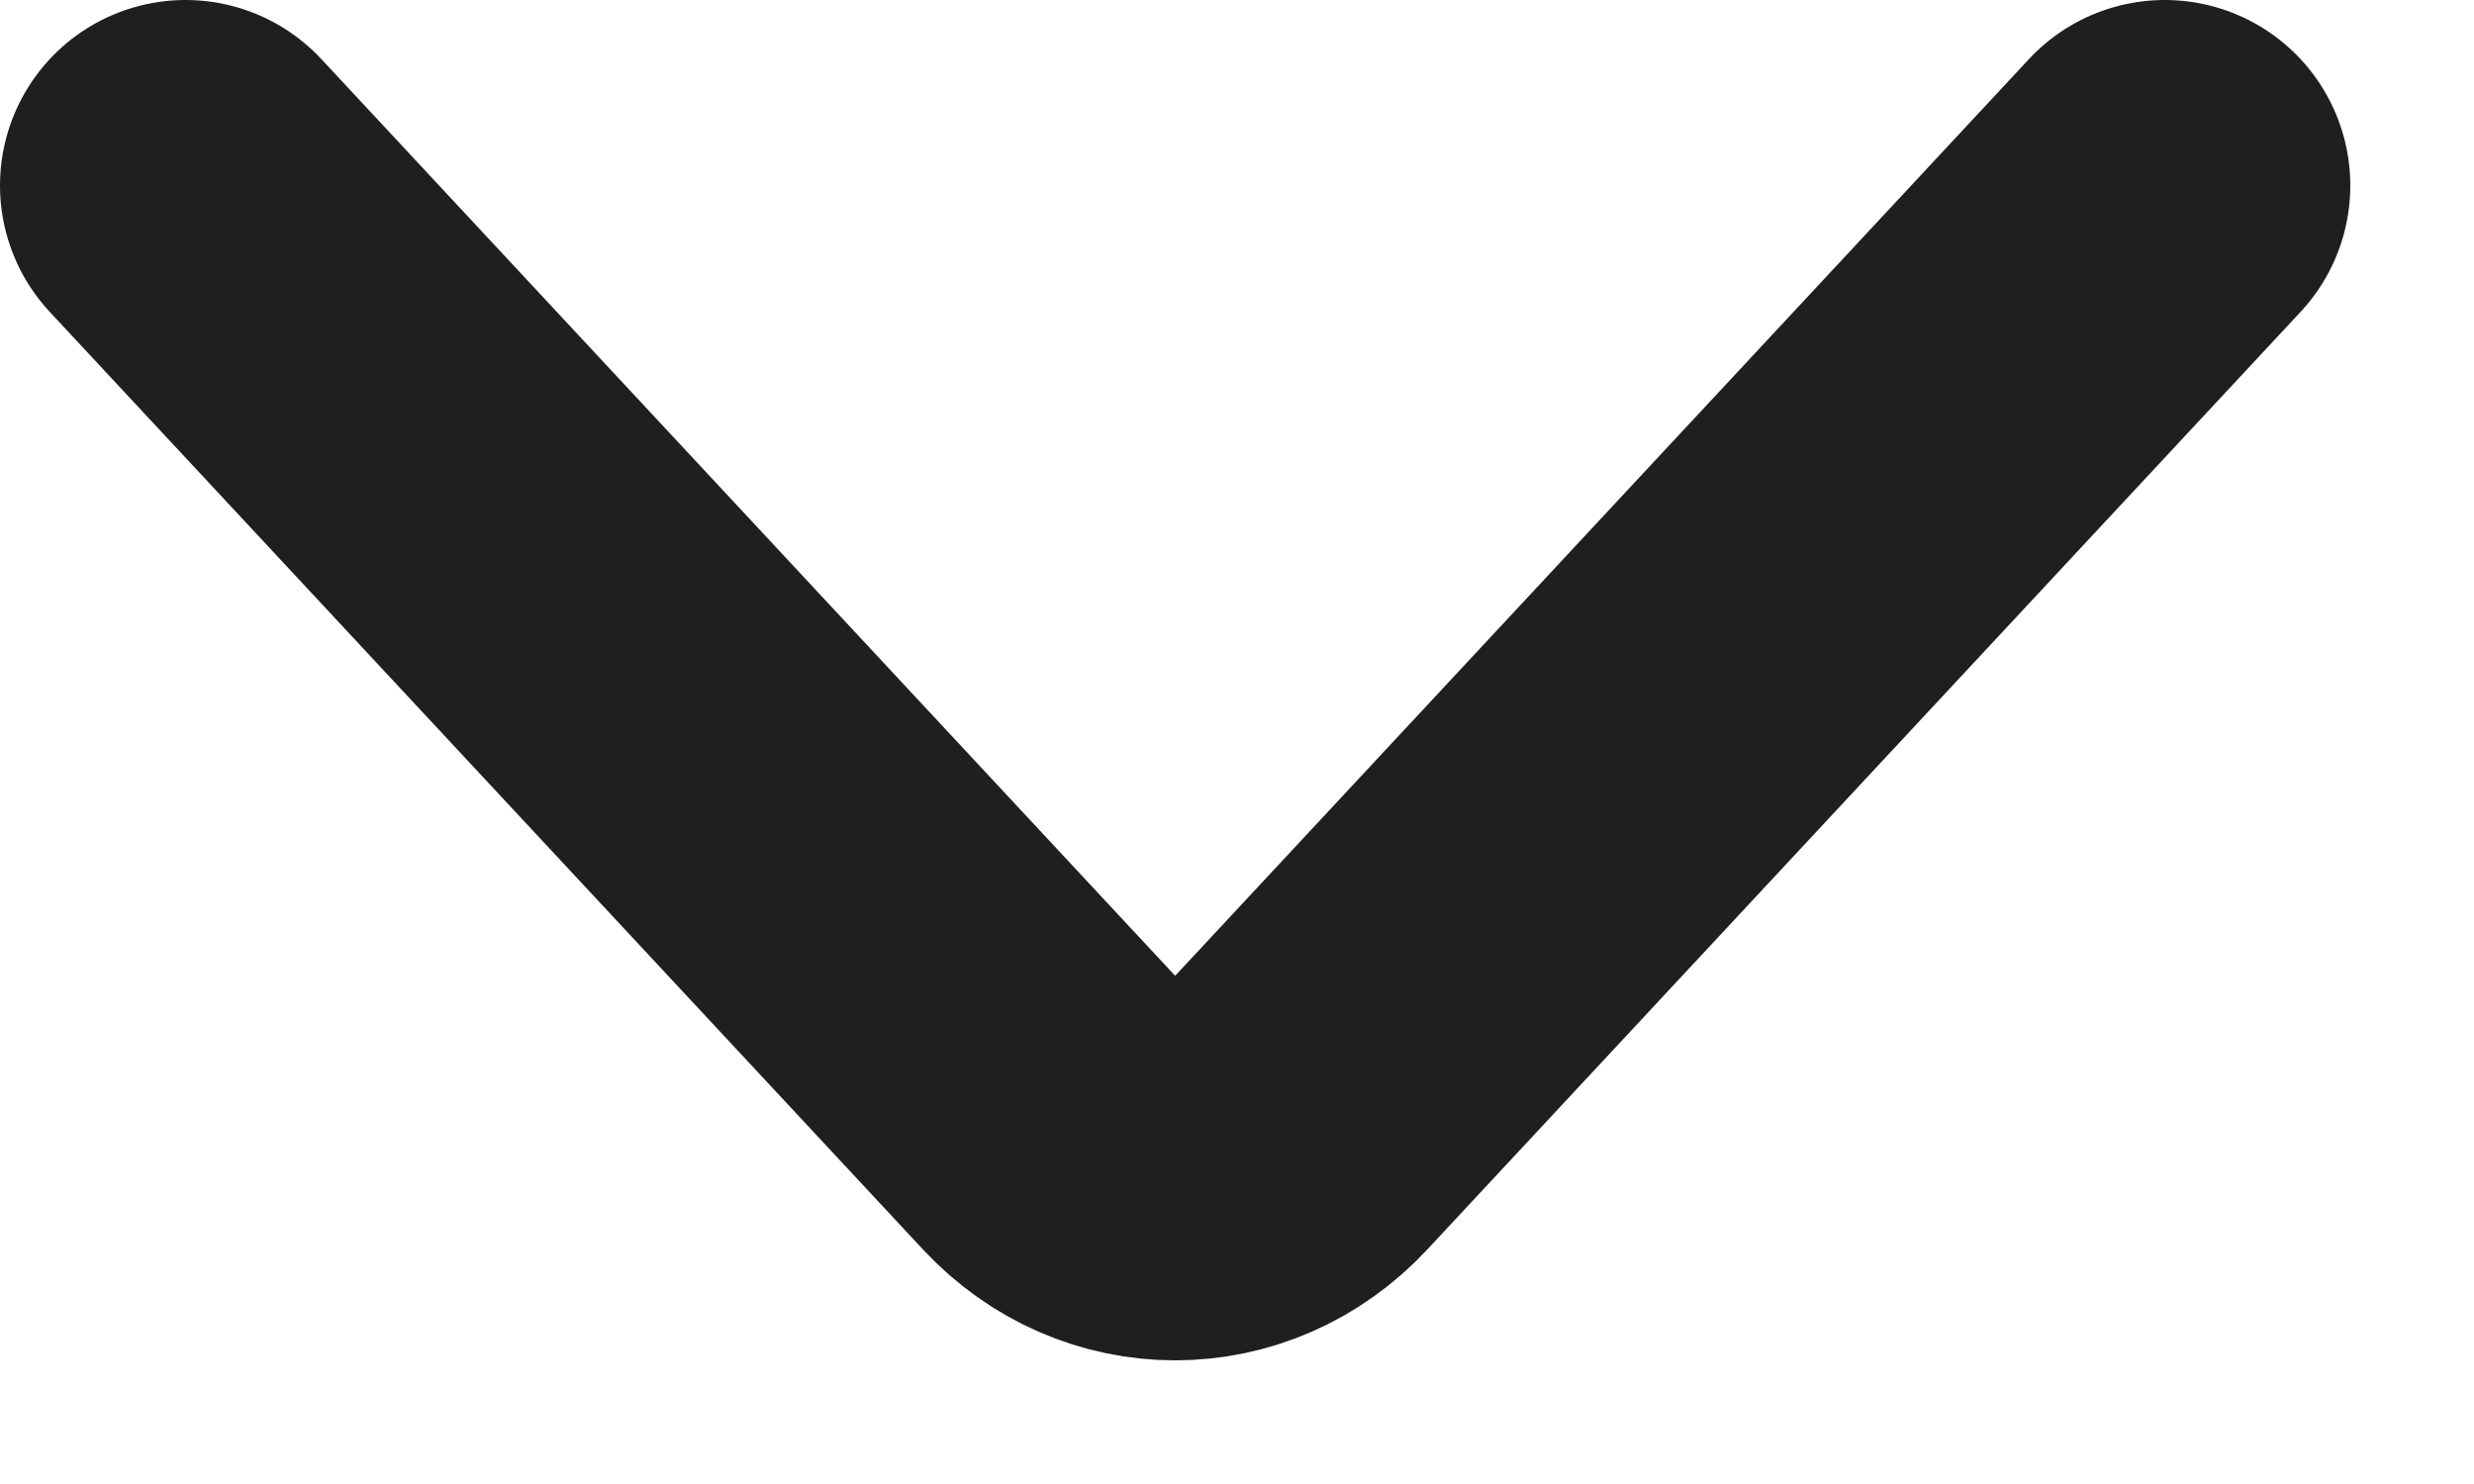
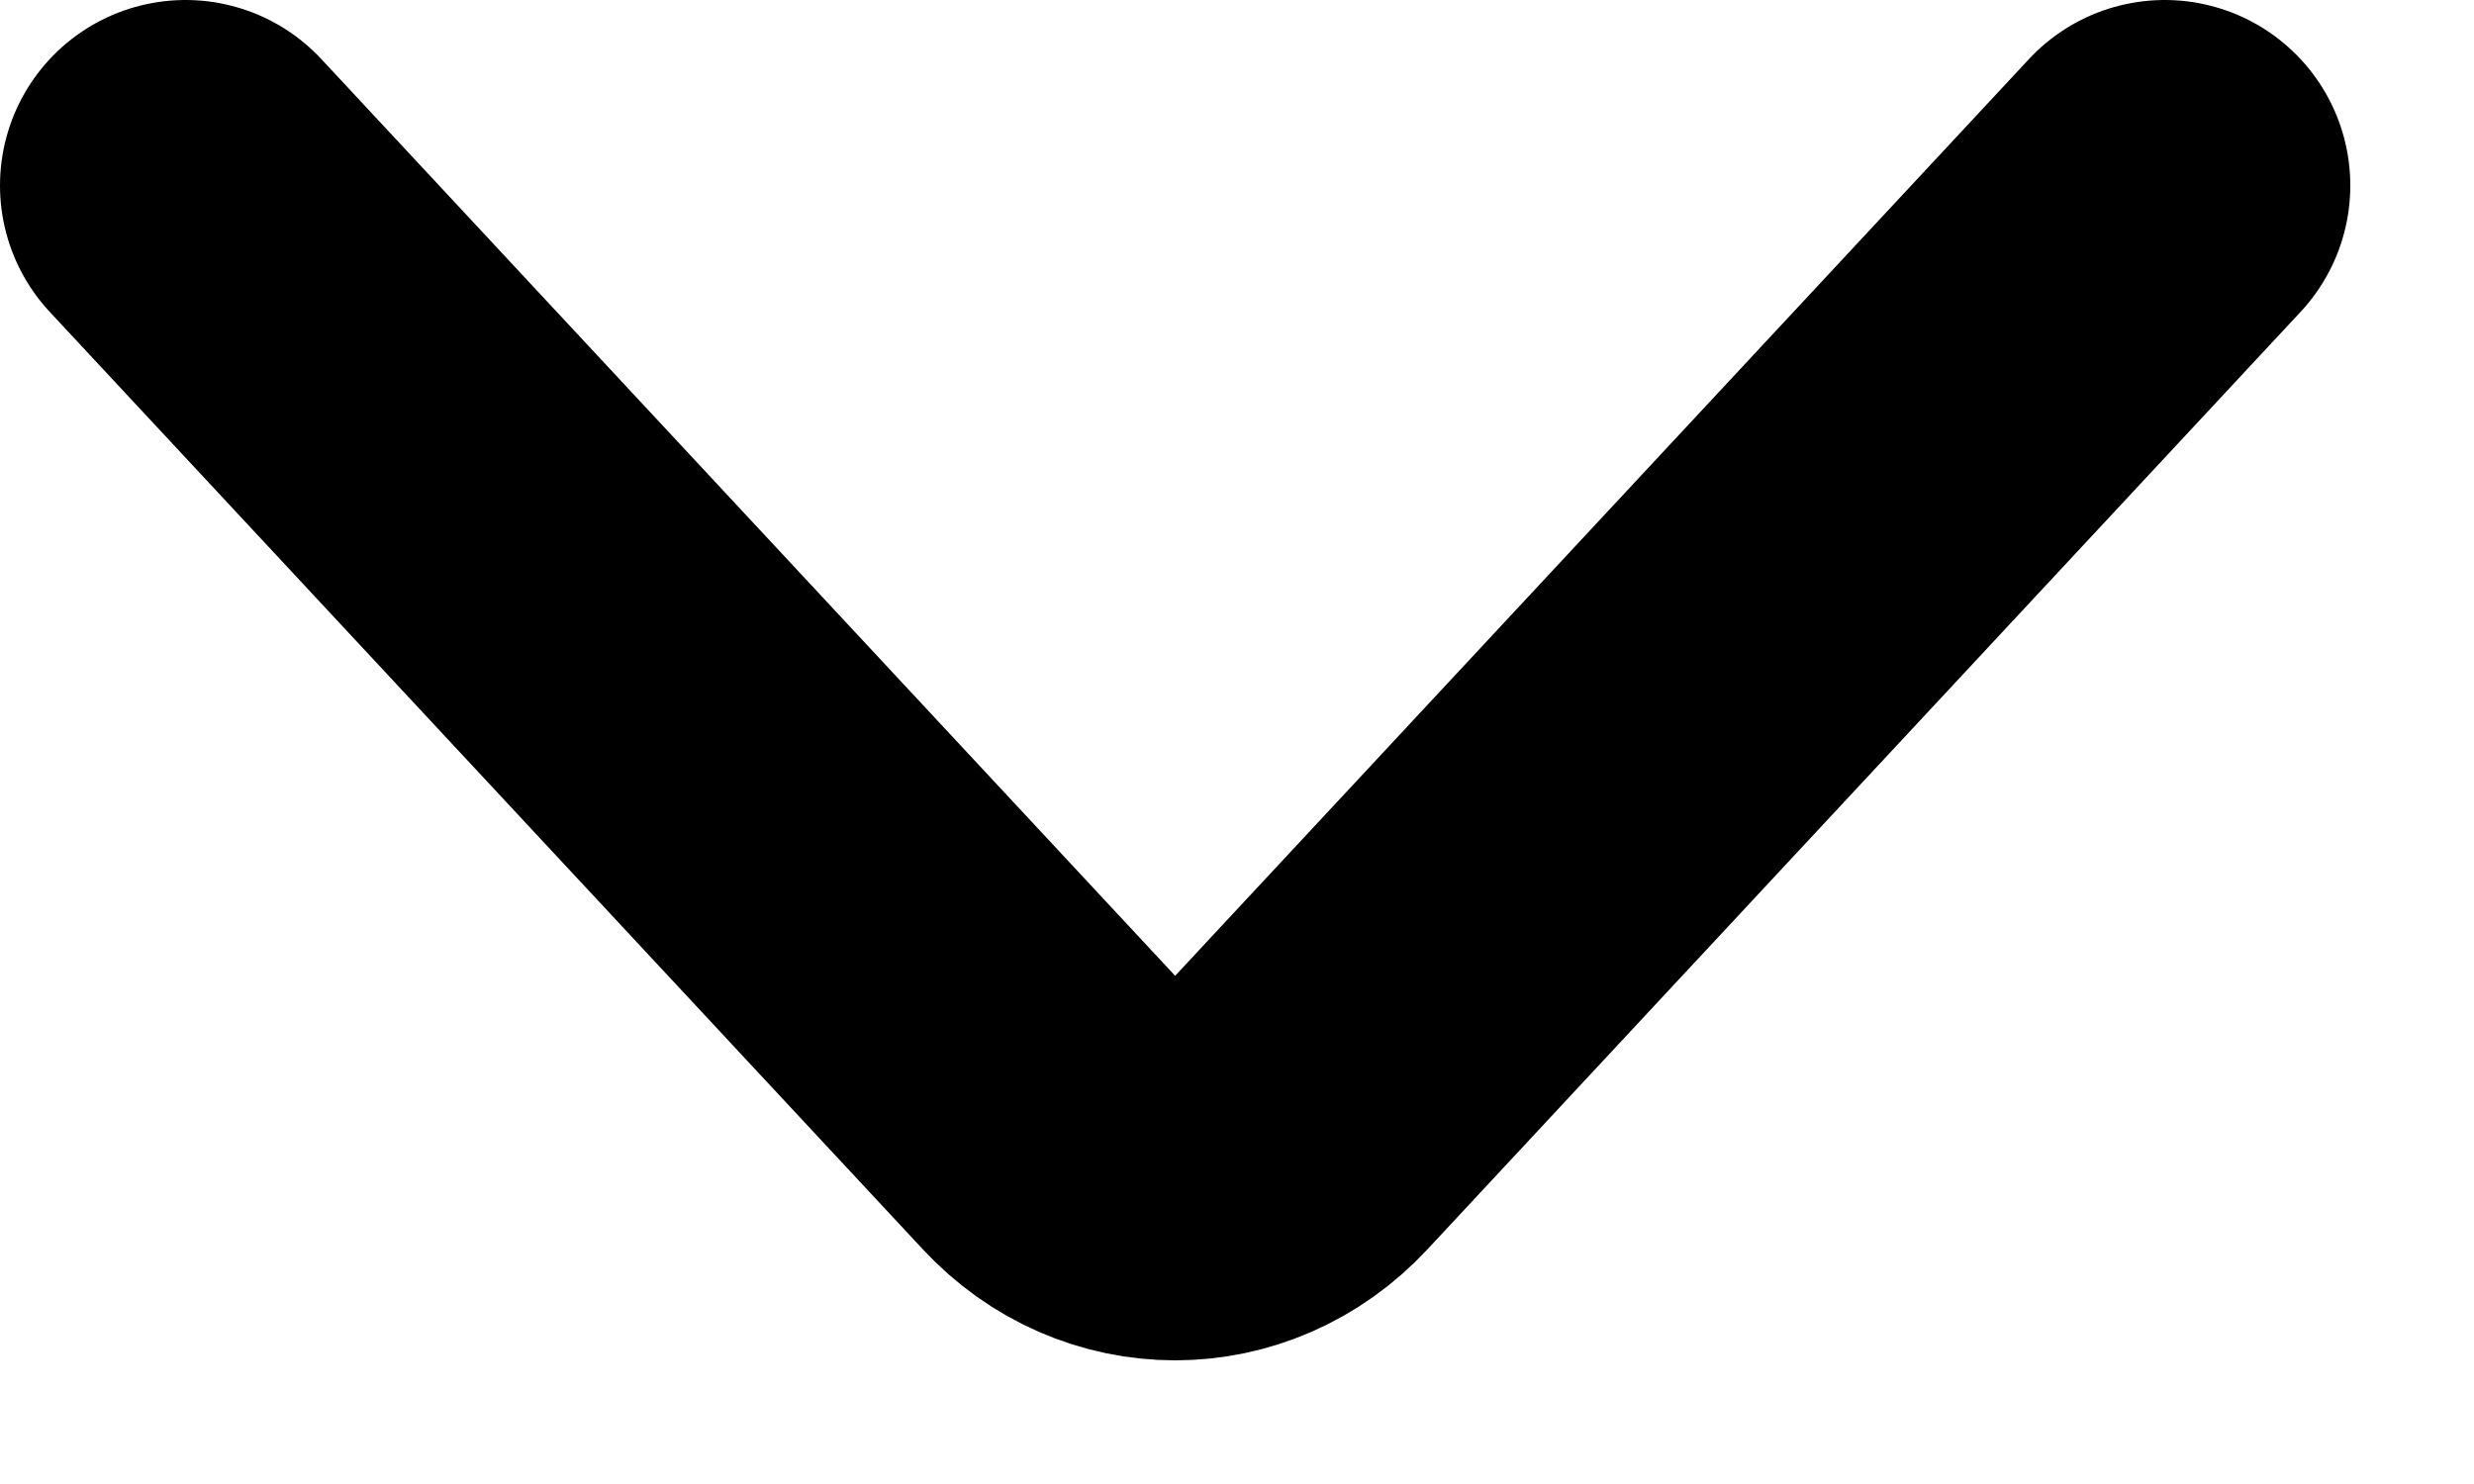
<svg xmlns="http://www.w3.org/2000/svg" width="10" height="6" viewBox="0 0 10 6" fill="none">
-   <path d="M0.75 0.75L4.279 4.54C4.539 4.82 4.961 4.82 5.221 4.54L8.75 0.75" stroke="#1F1F1F" stroke-width="1.5" stroke-linecap="round" />
+   <path d="M0.75 0.75L4.279 4.54C4.539 4.82 4.961 4.82 5.221 4.54L8.75 0.75" stroke="currentColor" stroke-width="1.5" stroke-linecap="round" />
</svg>
